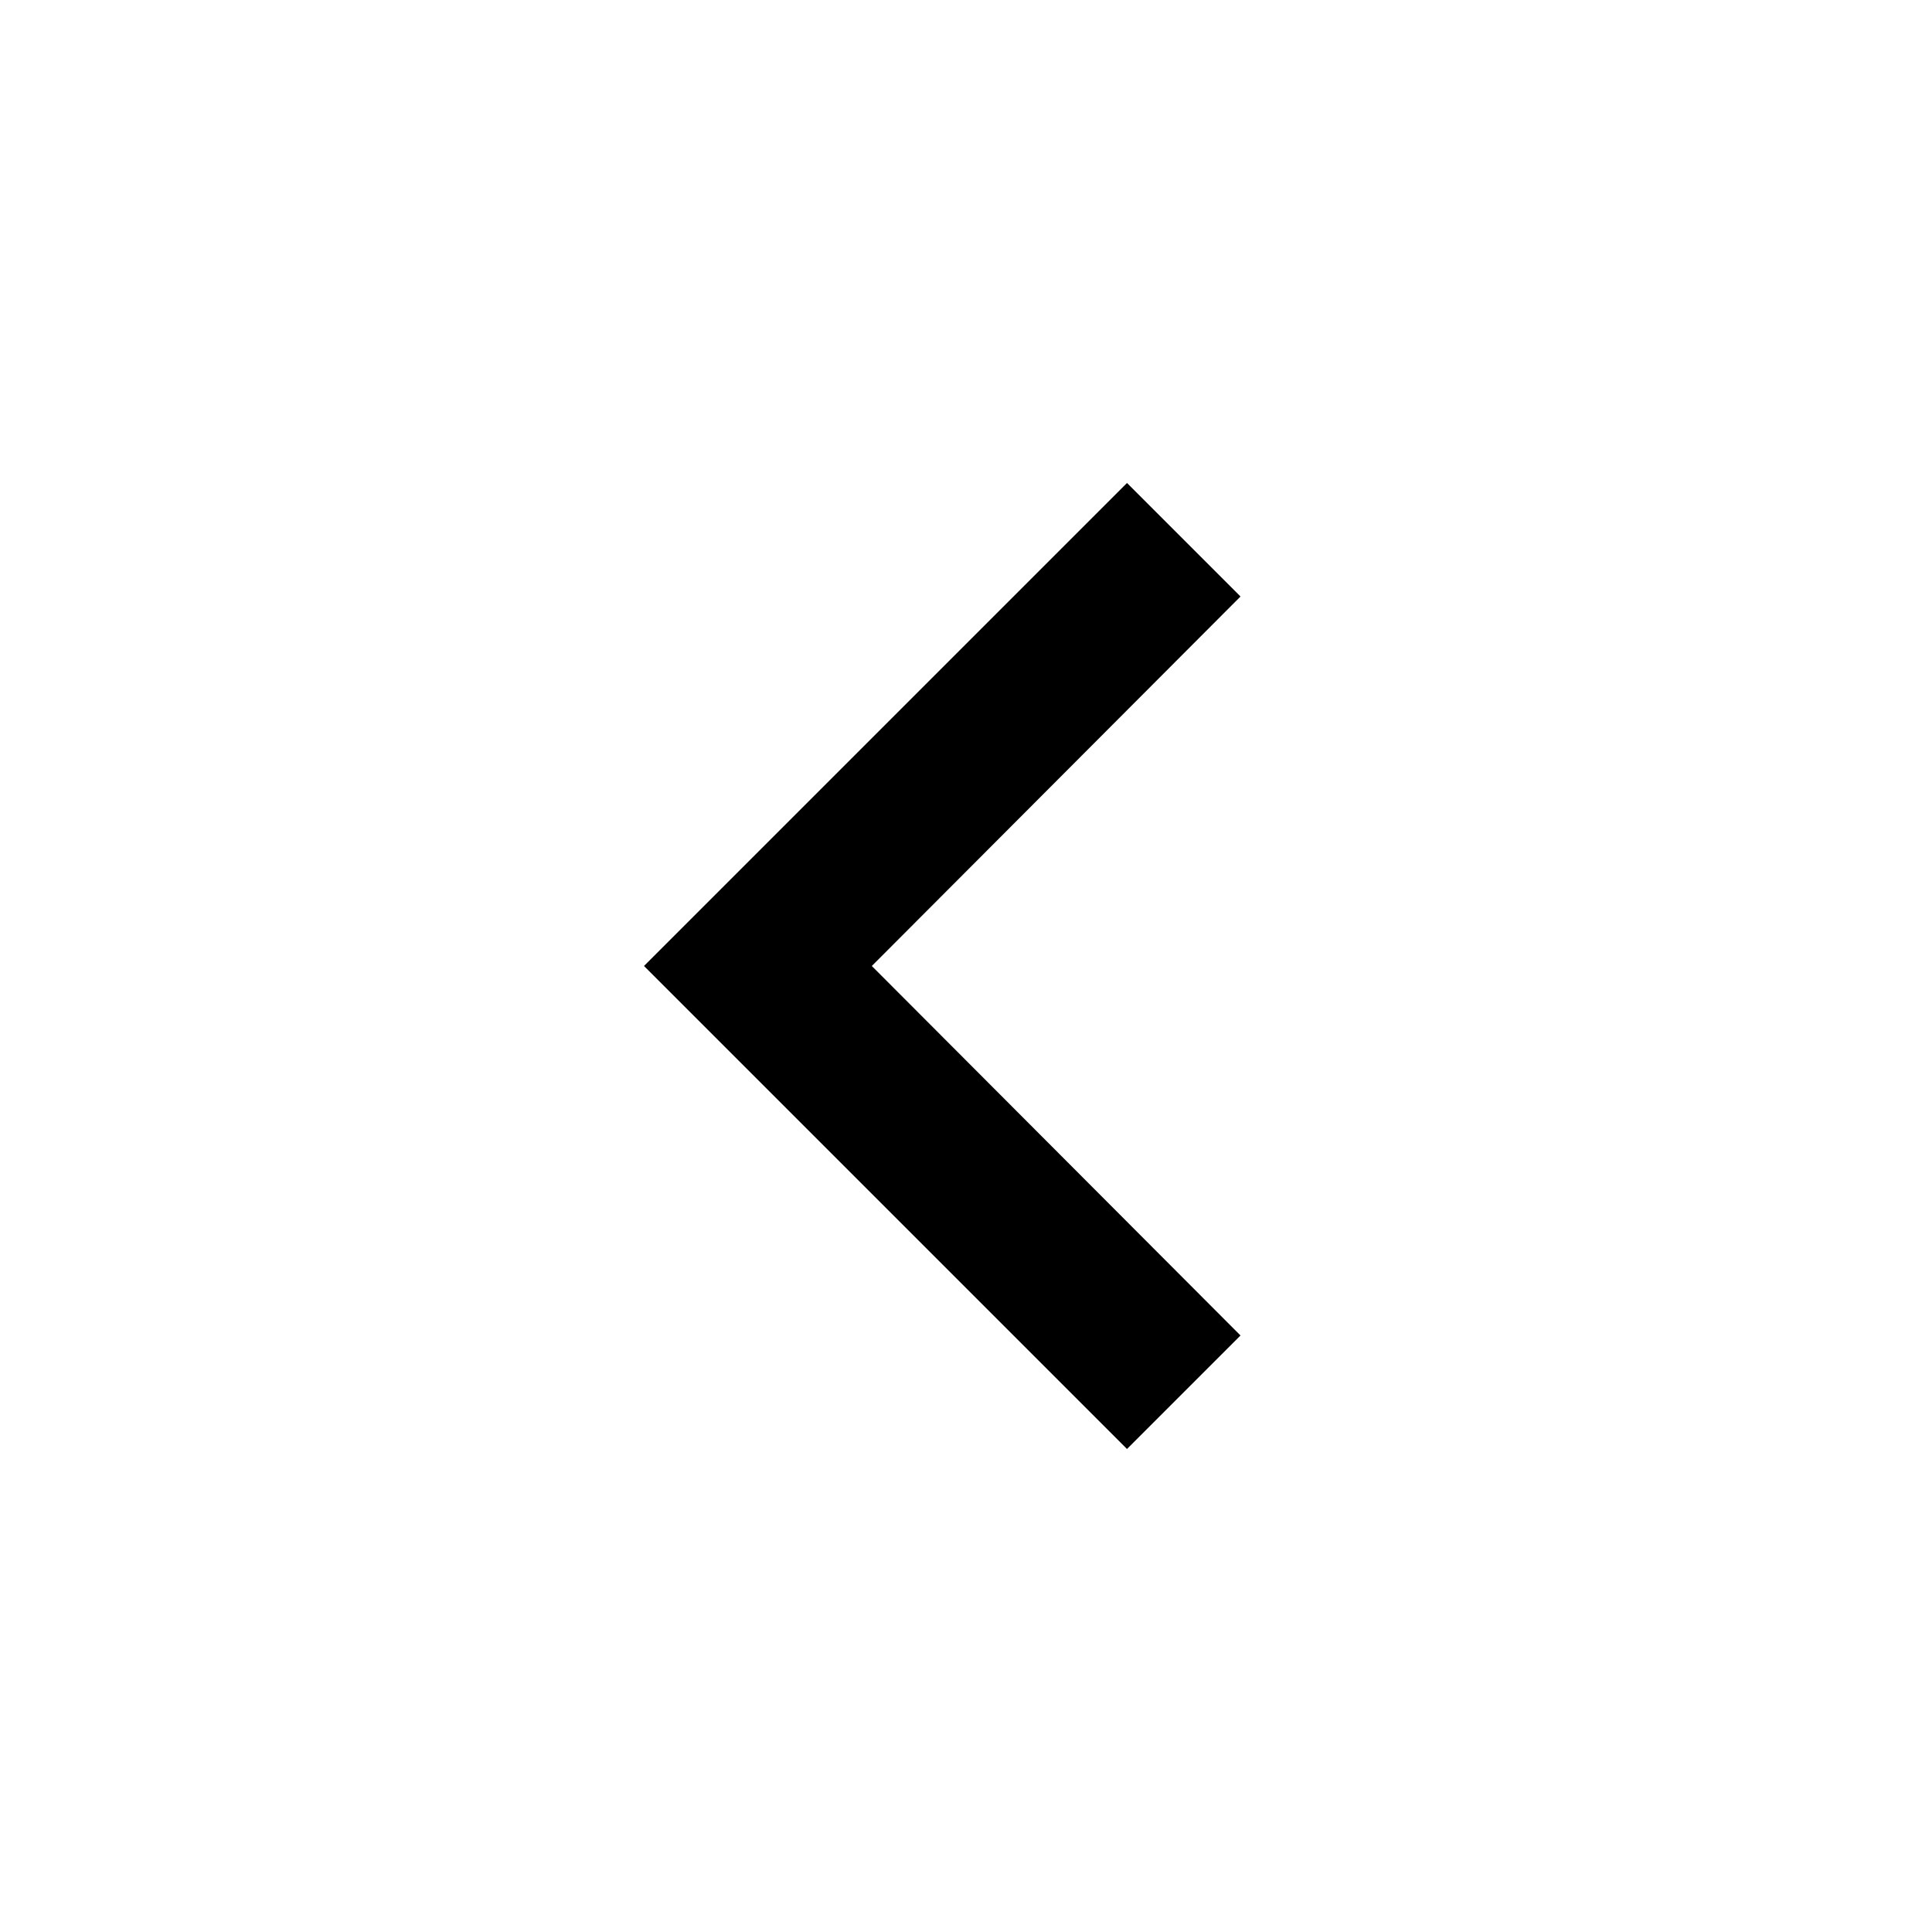
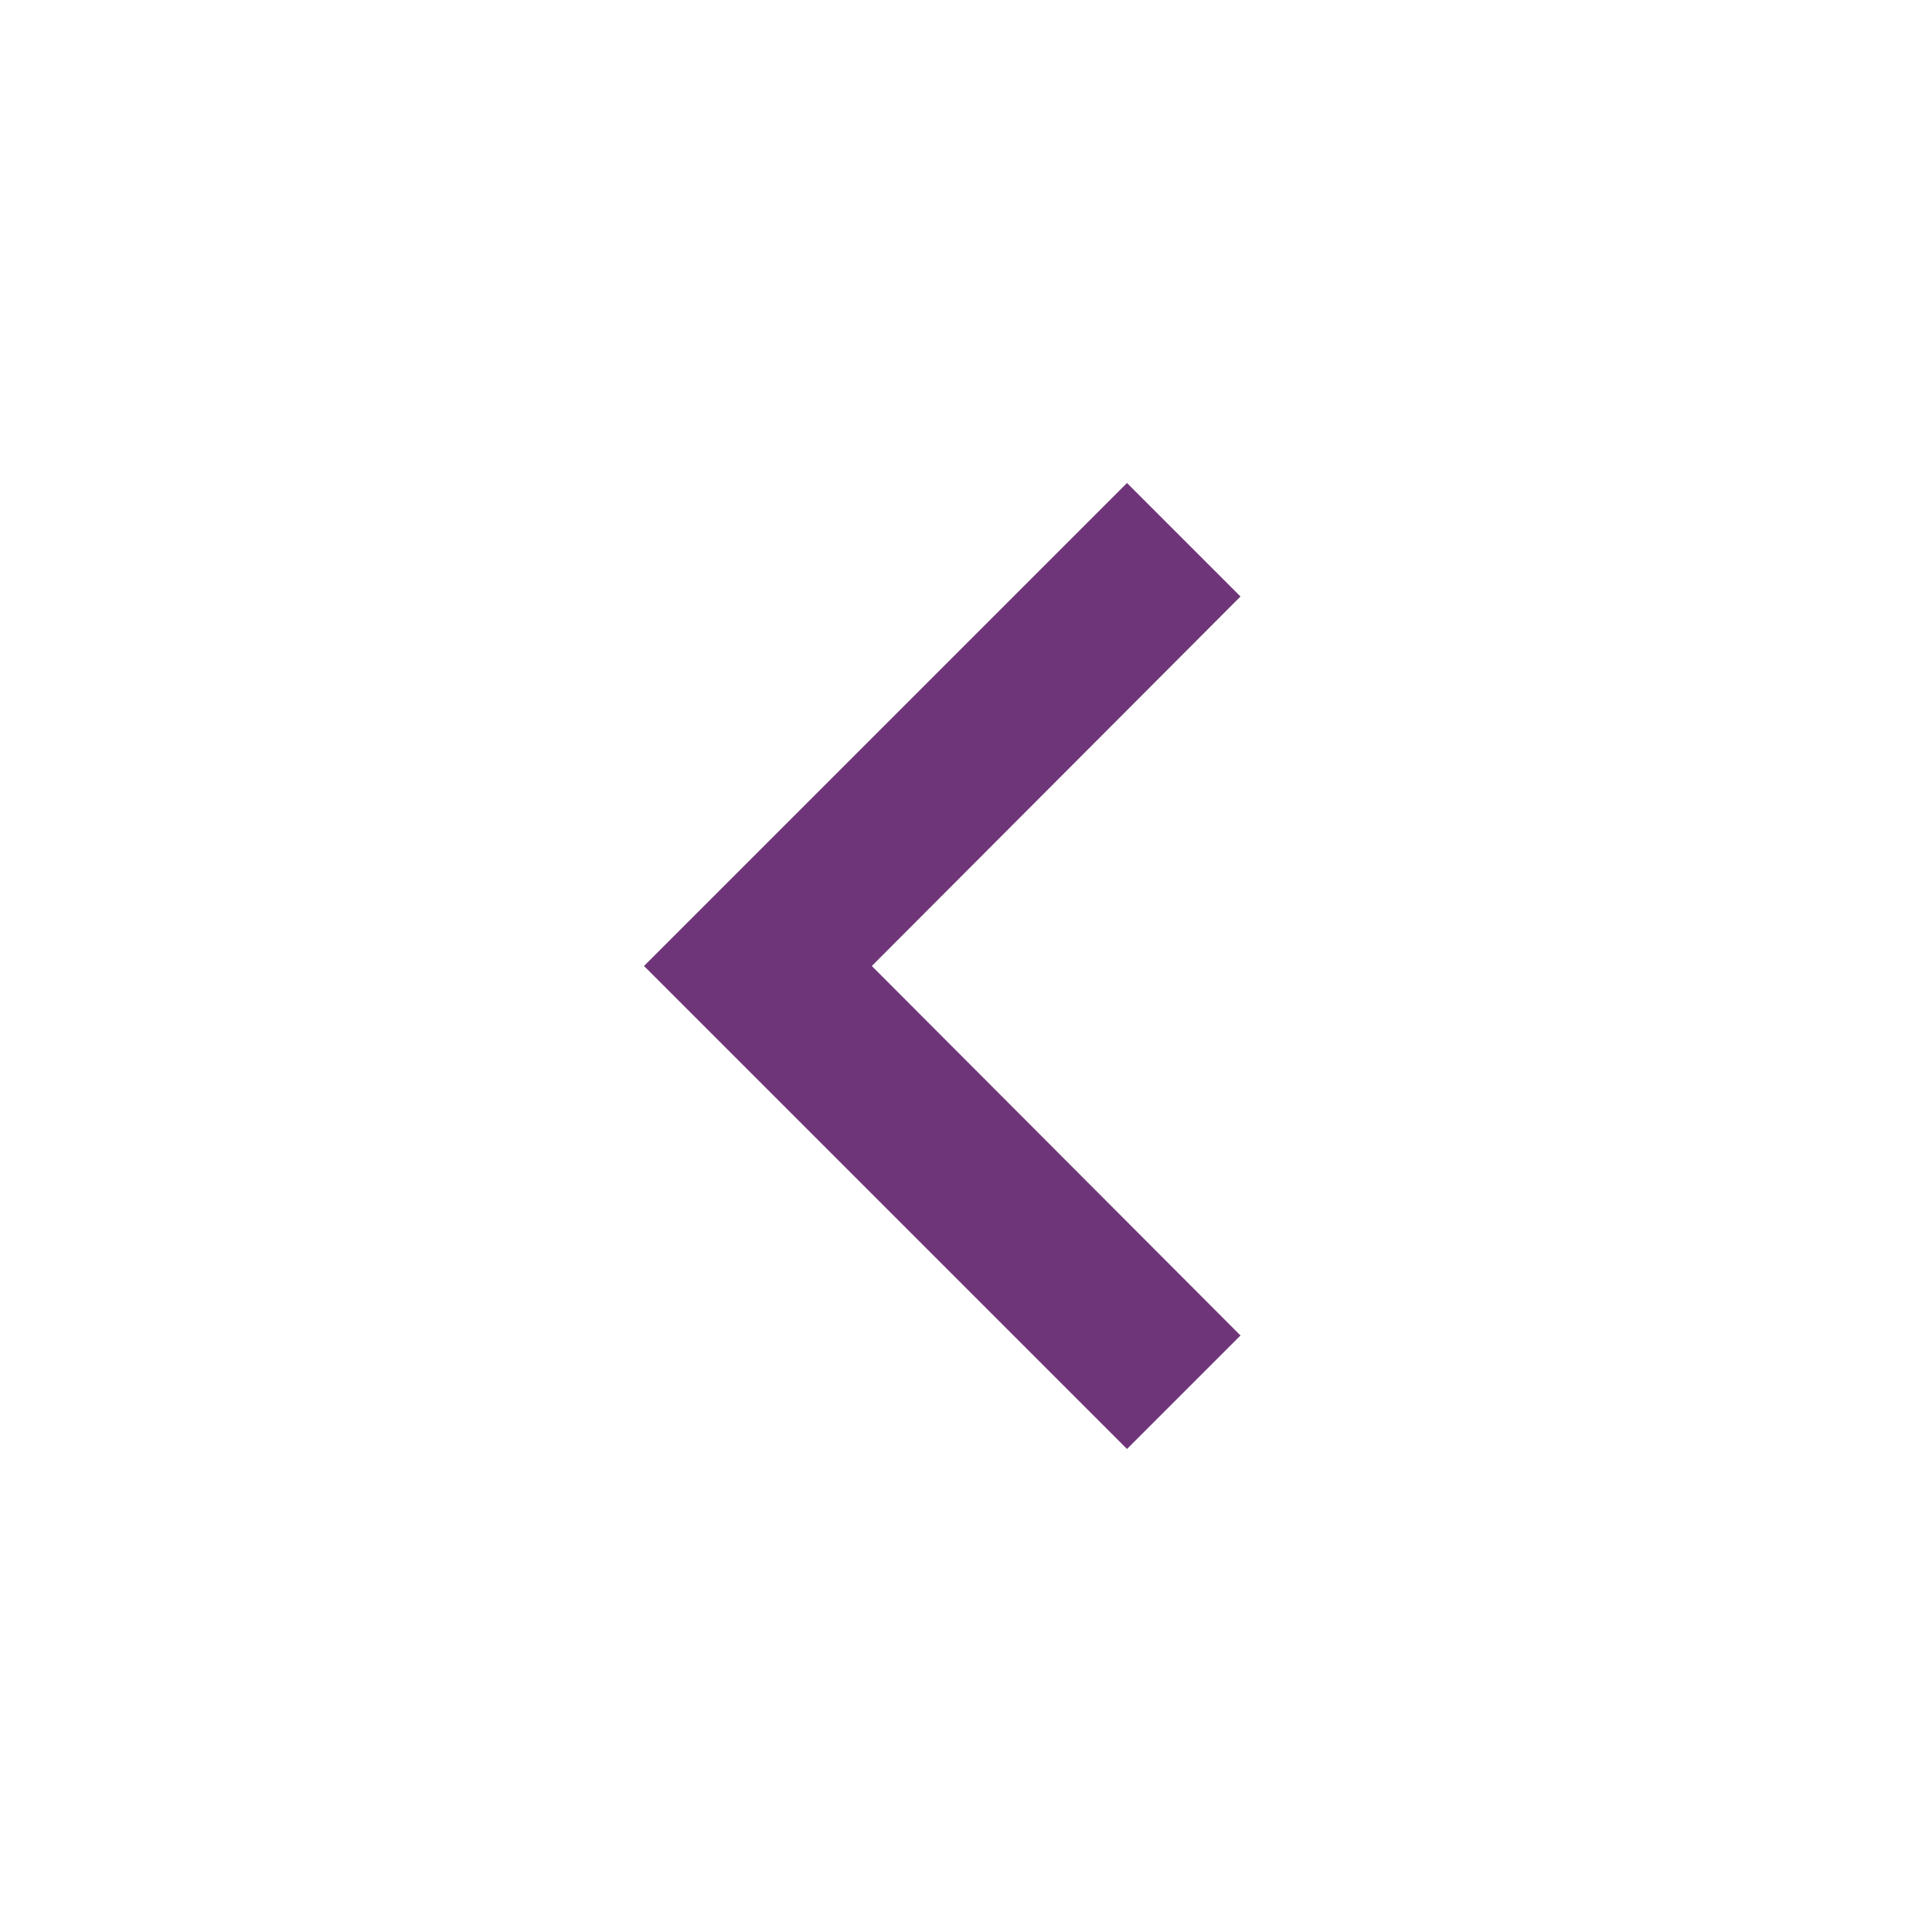
- <svg xmlns="http://www.w3.org/2000/svg" height="24px" viewBox="0 0 24 24" width="24px" fill="#000000">
+ <svg xmlns="http://www.w3.org/2000/svg" height="24px" viewBox="0 0 24 24" width="24px" fill="#6E3678">
  <path d="M0 0h24v24H0V0z" fill="none" />
  <path d="M15.41 16.59L10.83 12l4.58-4.59L14 6l-6 6 6 6 1.41-1.41z" />
</svg>
